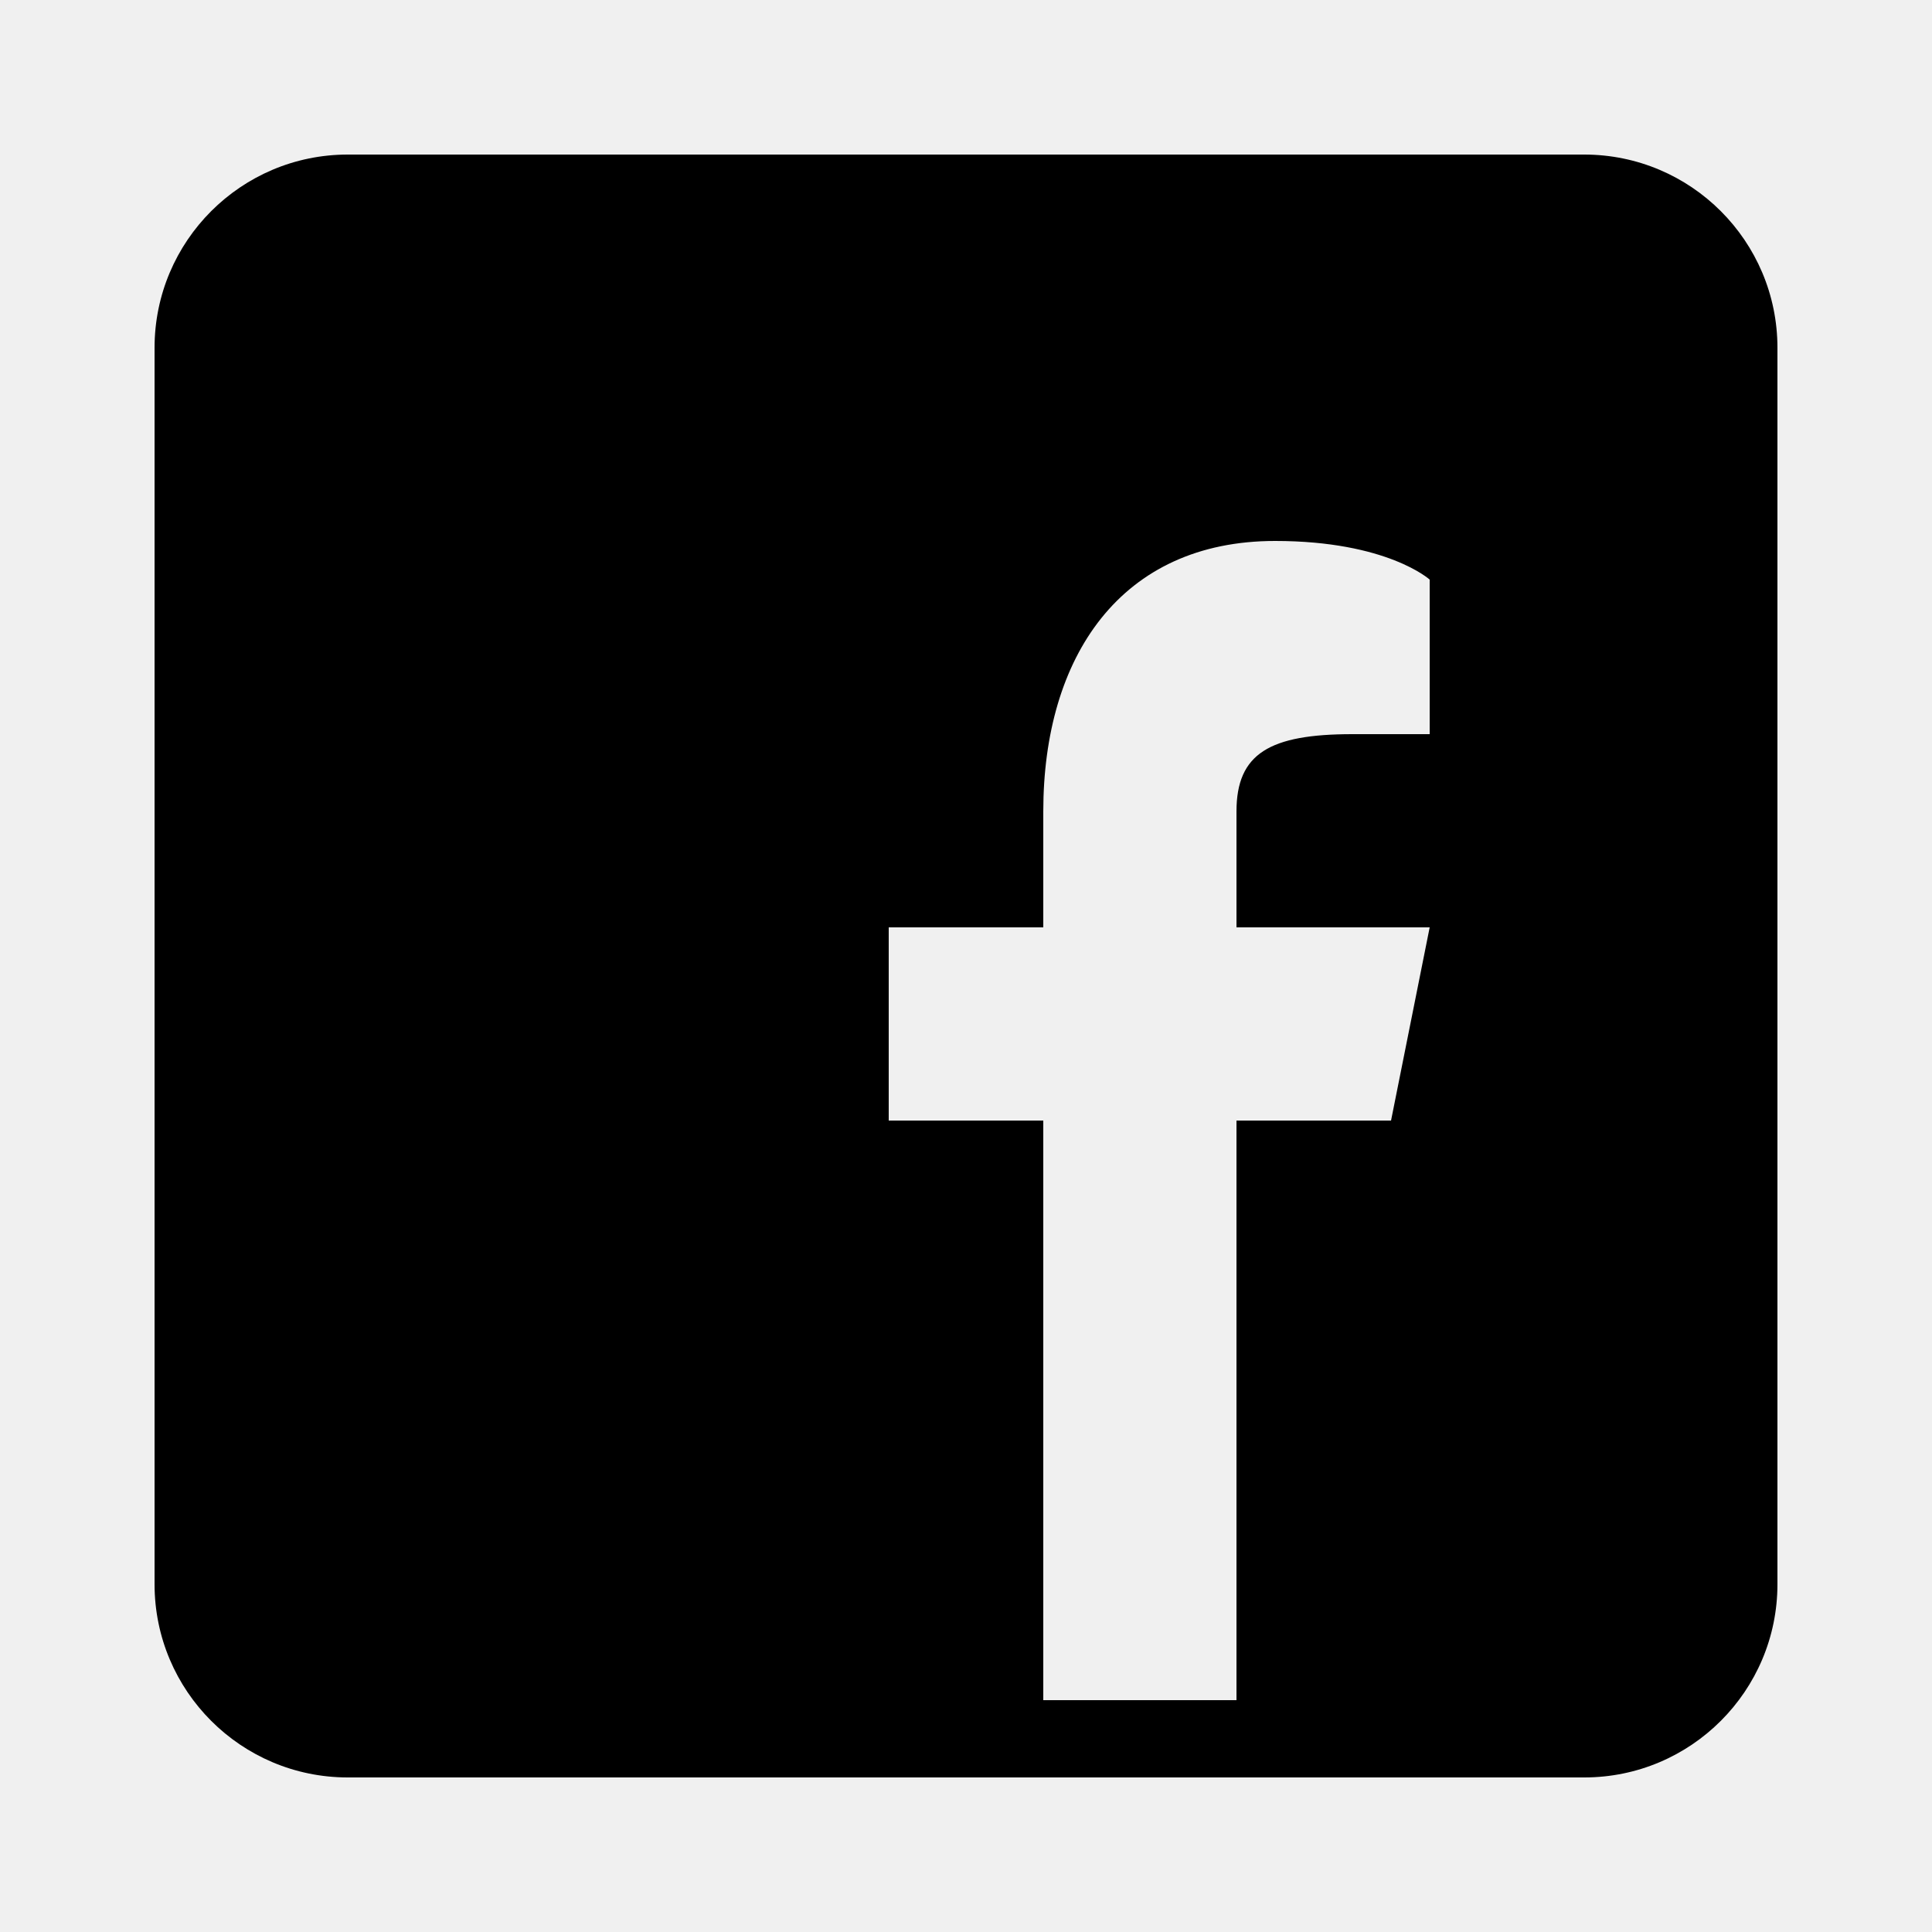
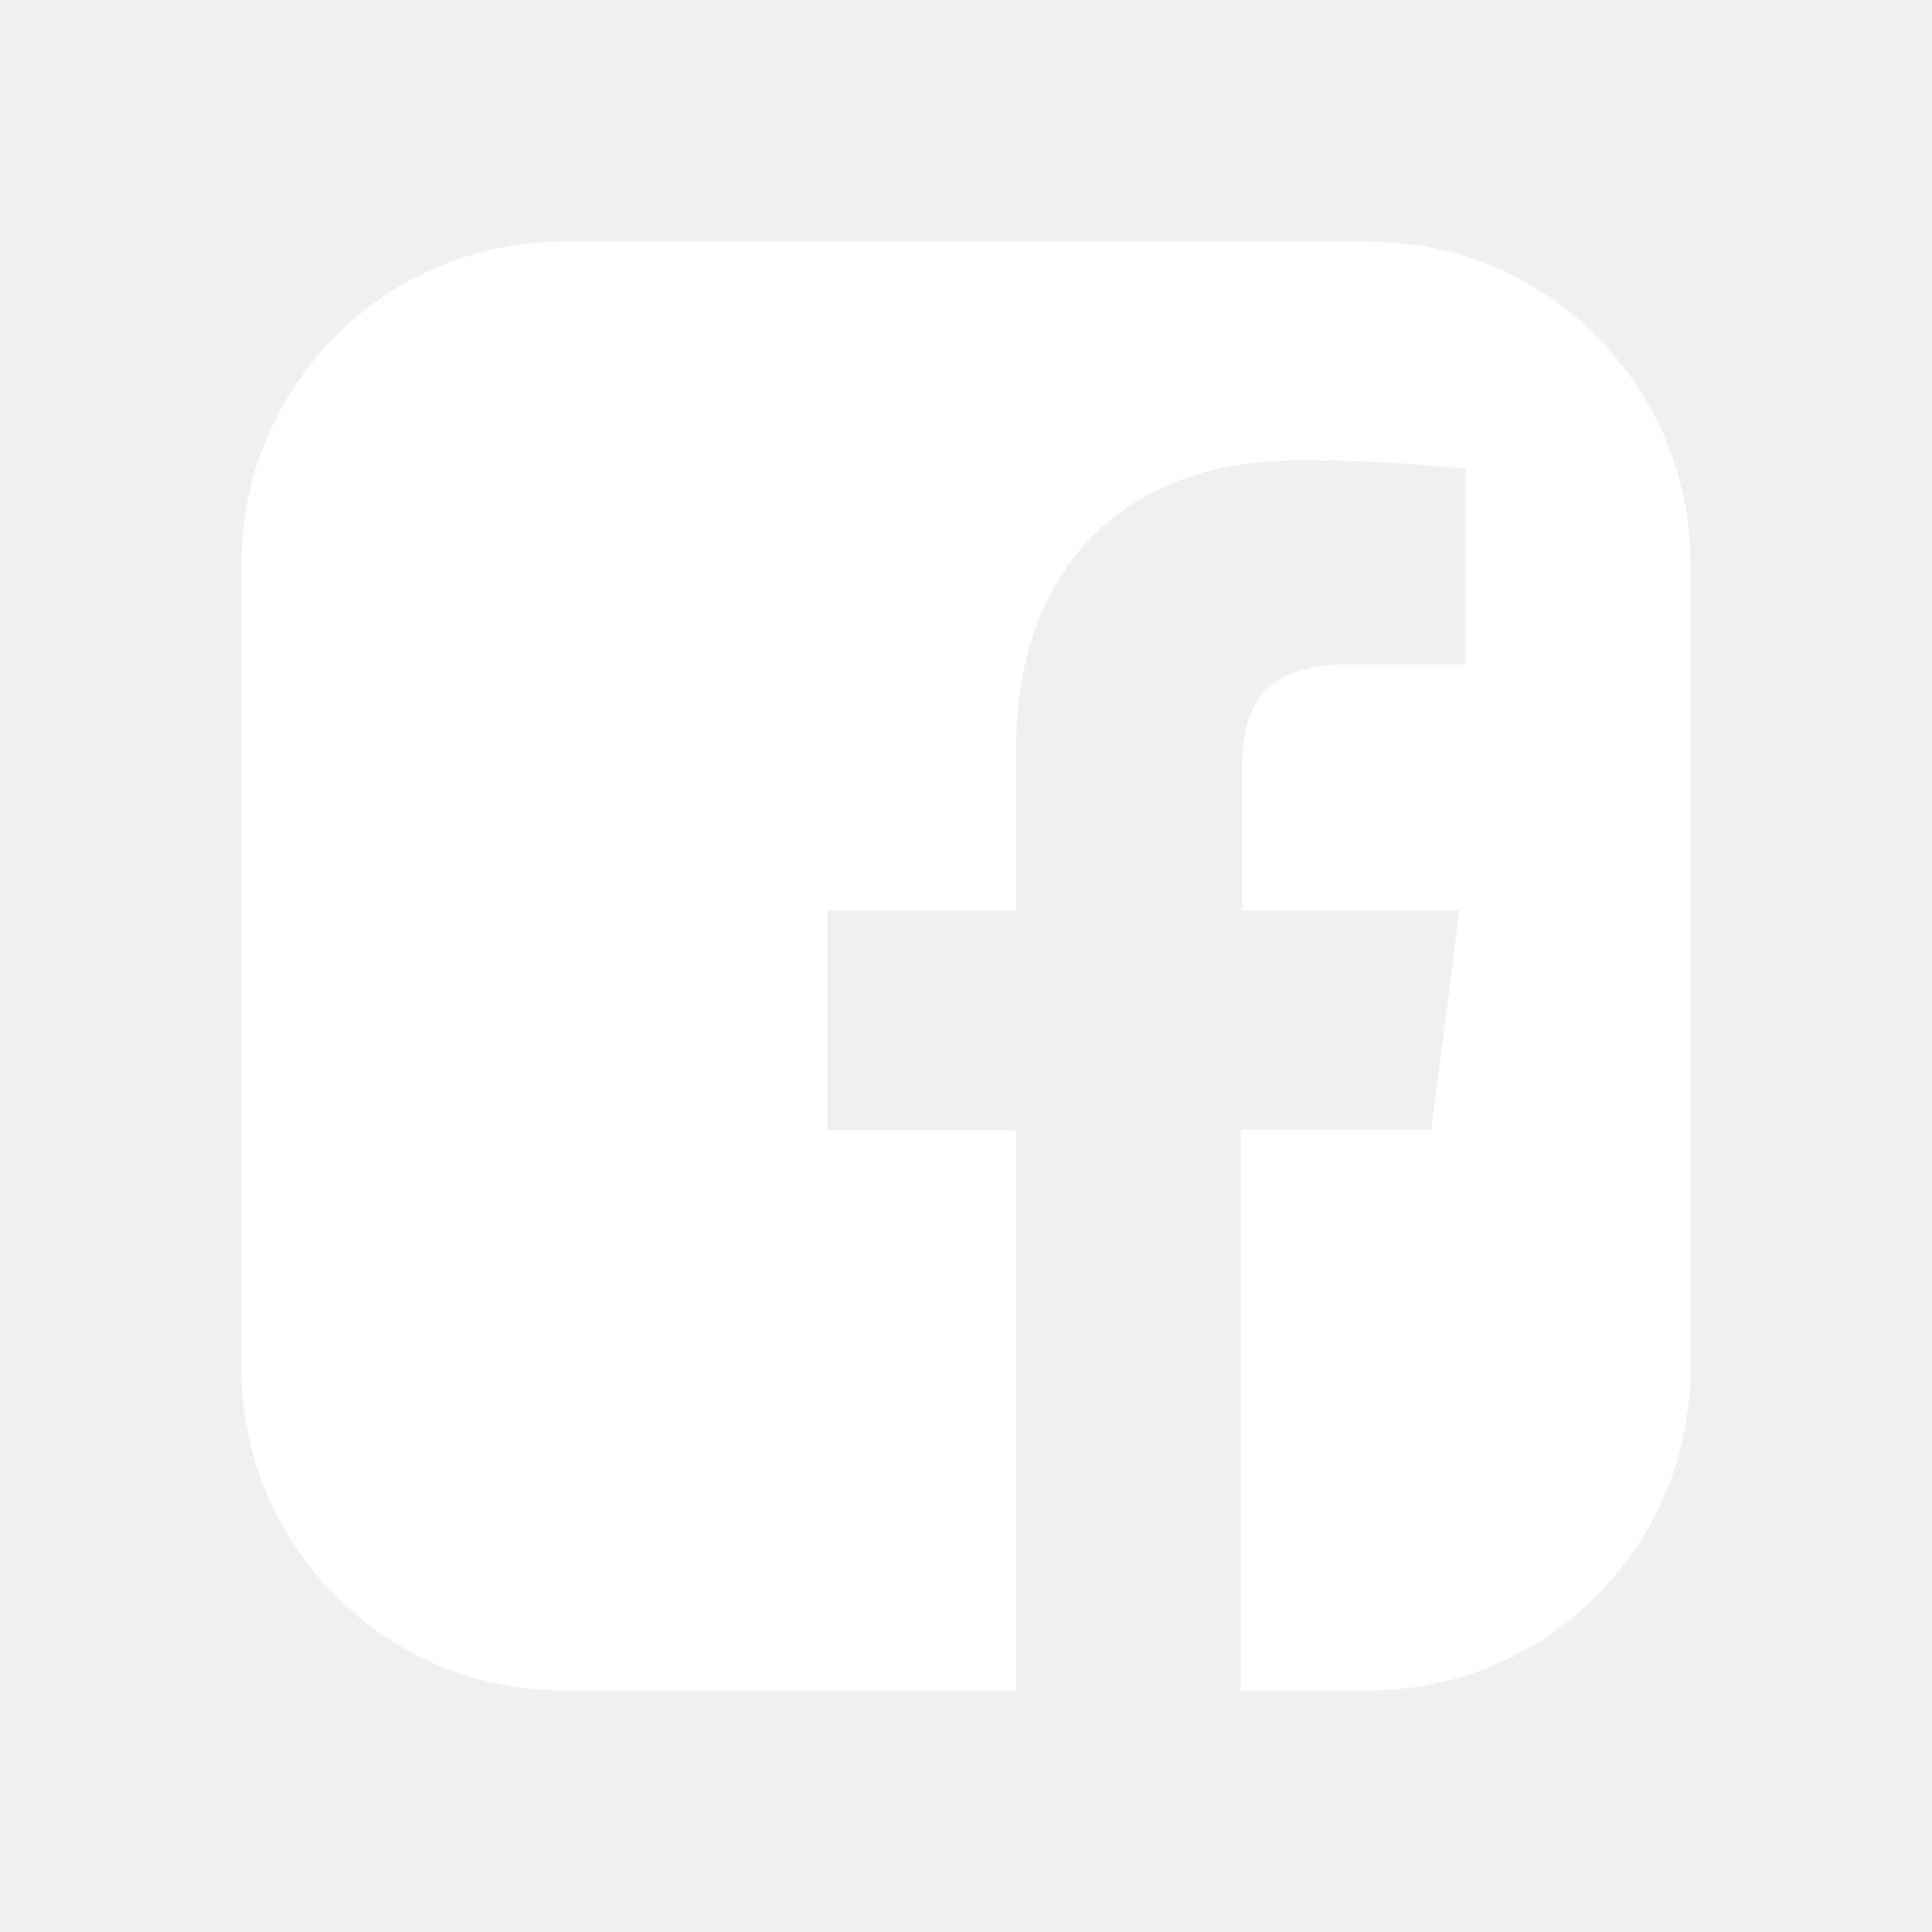
- <svg xmlns="http://www.w3.org/2000/svg" fill="#000000" viewBox="0 0 50 50" width="50px" height="50px">
-   <path d="M41,4H9C6.24,4,4,6.24,4,9v32c0,2.76,2.24,5,5,5h32c2.76,0,5-2.24,5-5V9C46,6.24,43.76,4,41,4z M37,19h-2c-2.14,0-3,0.5-3,2 v3h5l-1,5h-4v15h-5V29h-4v-5h4v-3c0-4,2-7,6-7c2.9,0,4,1,4,1V19z" />
+ <svg xmlns="http://www.w3.org/2000/svg" fill="#FFFFFF" viewBox="0 0 24 24" width="24px" height="24px">
+   <path d="M17,3H7C4.791,3,3,4.791,3,7v10c0,2.209,1.791,4,4,4h5.621v-6.961h-2.343v-2.725h2.343V9.309 c0-2.324,1.421-3.591,3.495-3.591c0.699-0.002,1.397,0.034,2.092,0.105v2.43h-1.428c-1.13,0-1.35,0.534-1.35,1.322v1.735h2.7 l-0.351,2.725h-2.365V21H17c2.209,0,4-1.791,4-4V7C21,4.791,19.209,3,17,3z" />
</svg>
